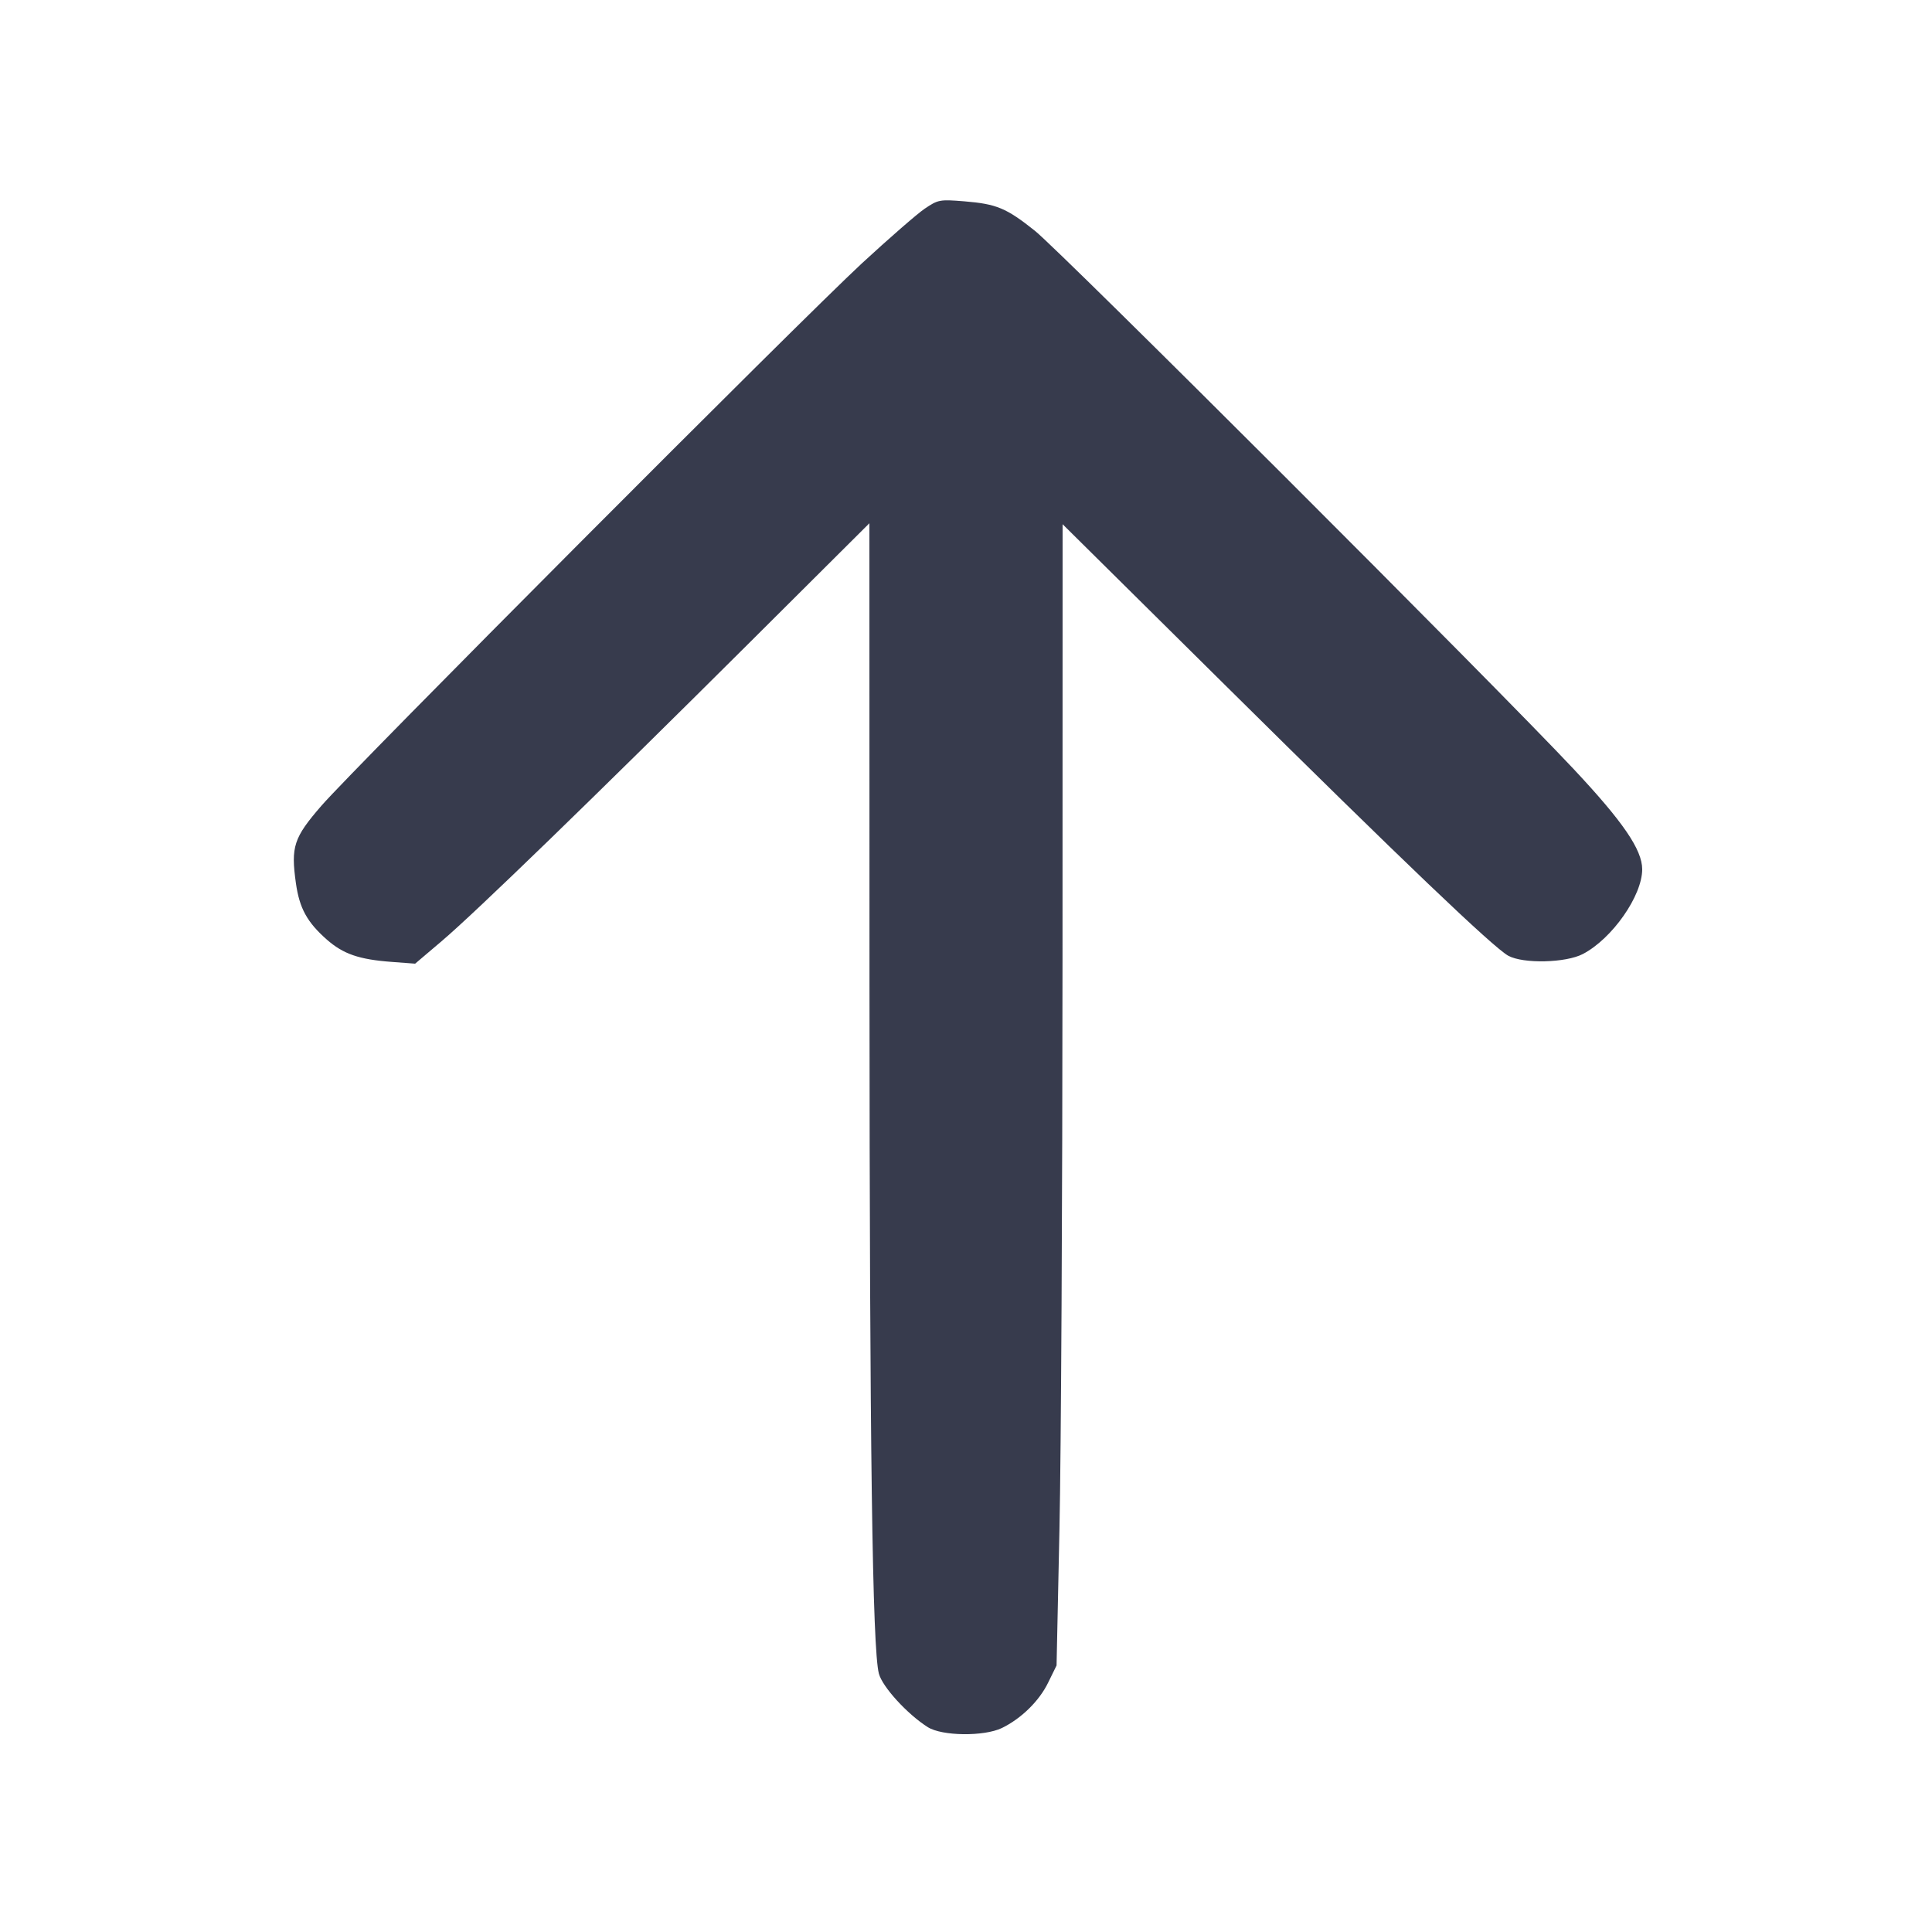
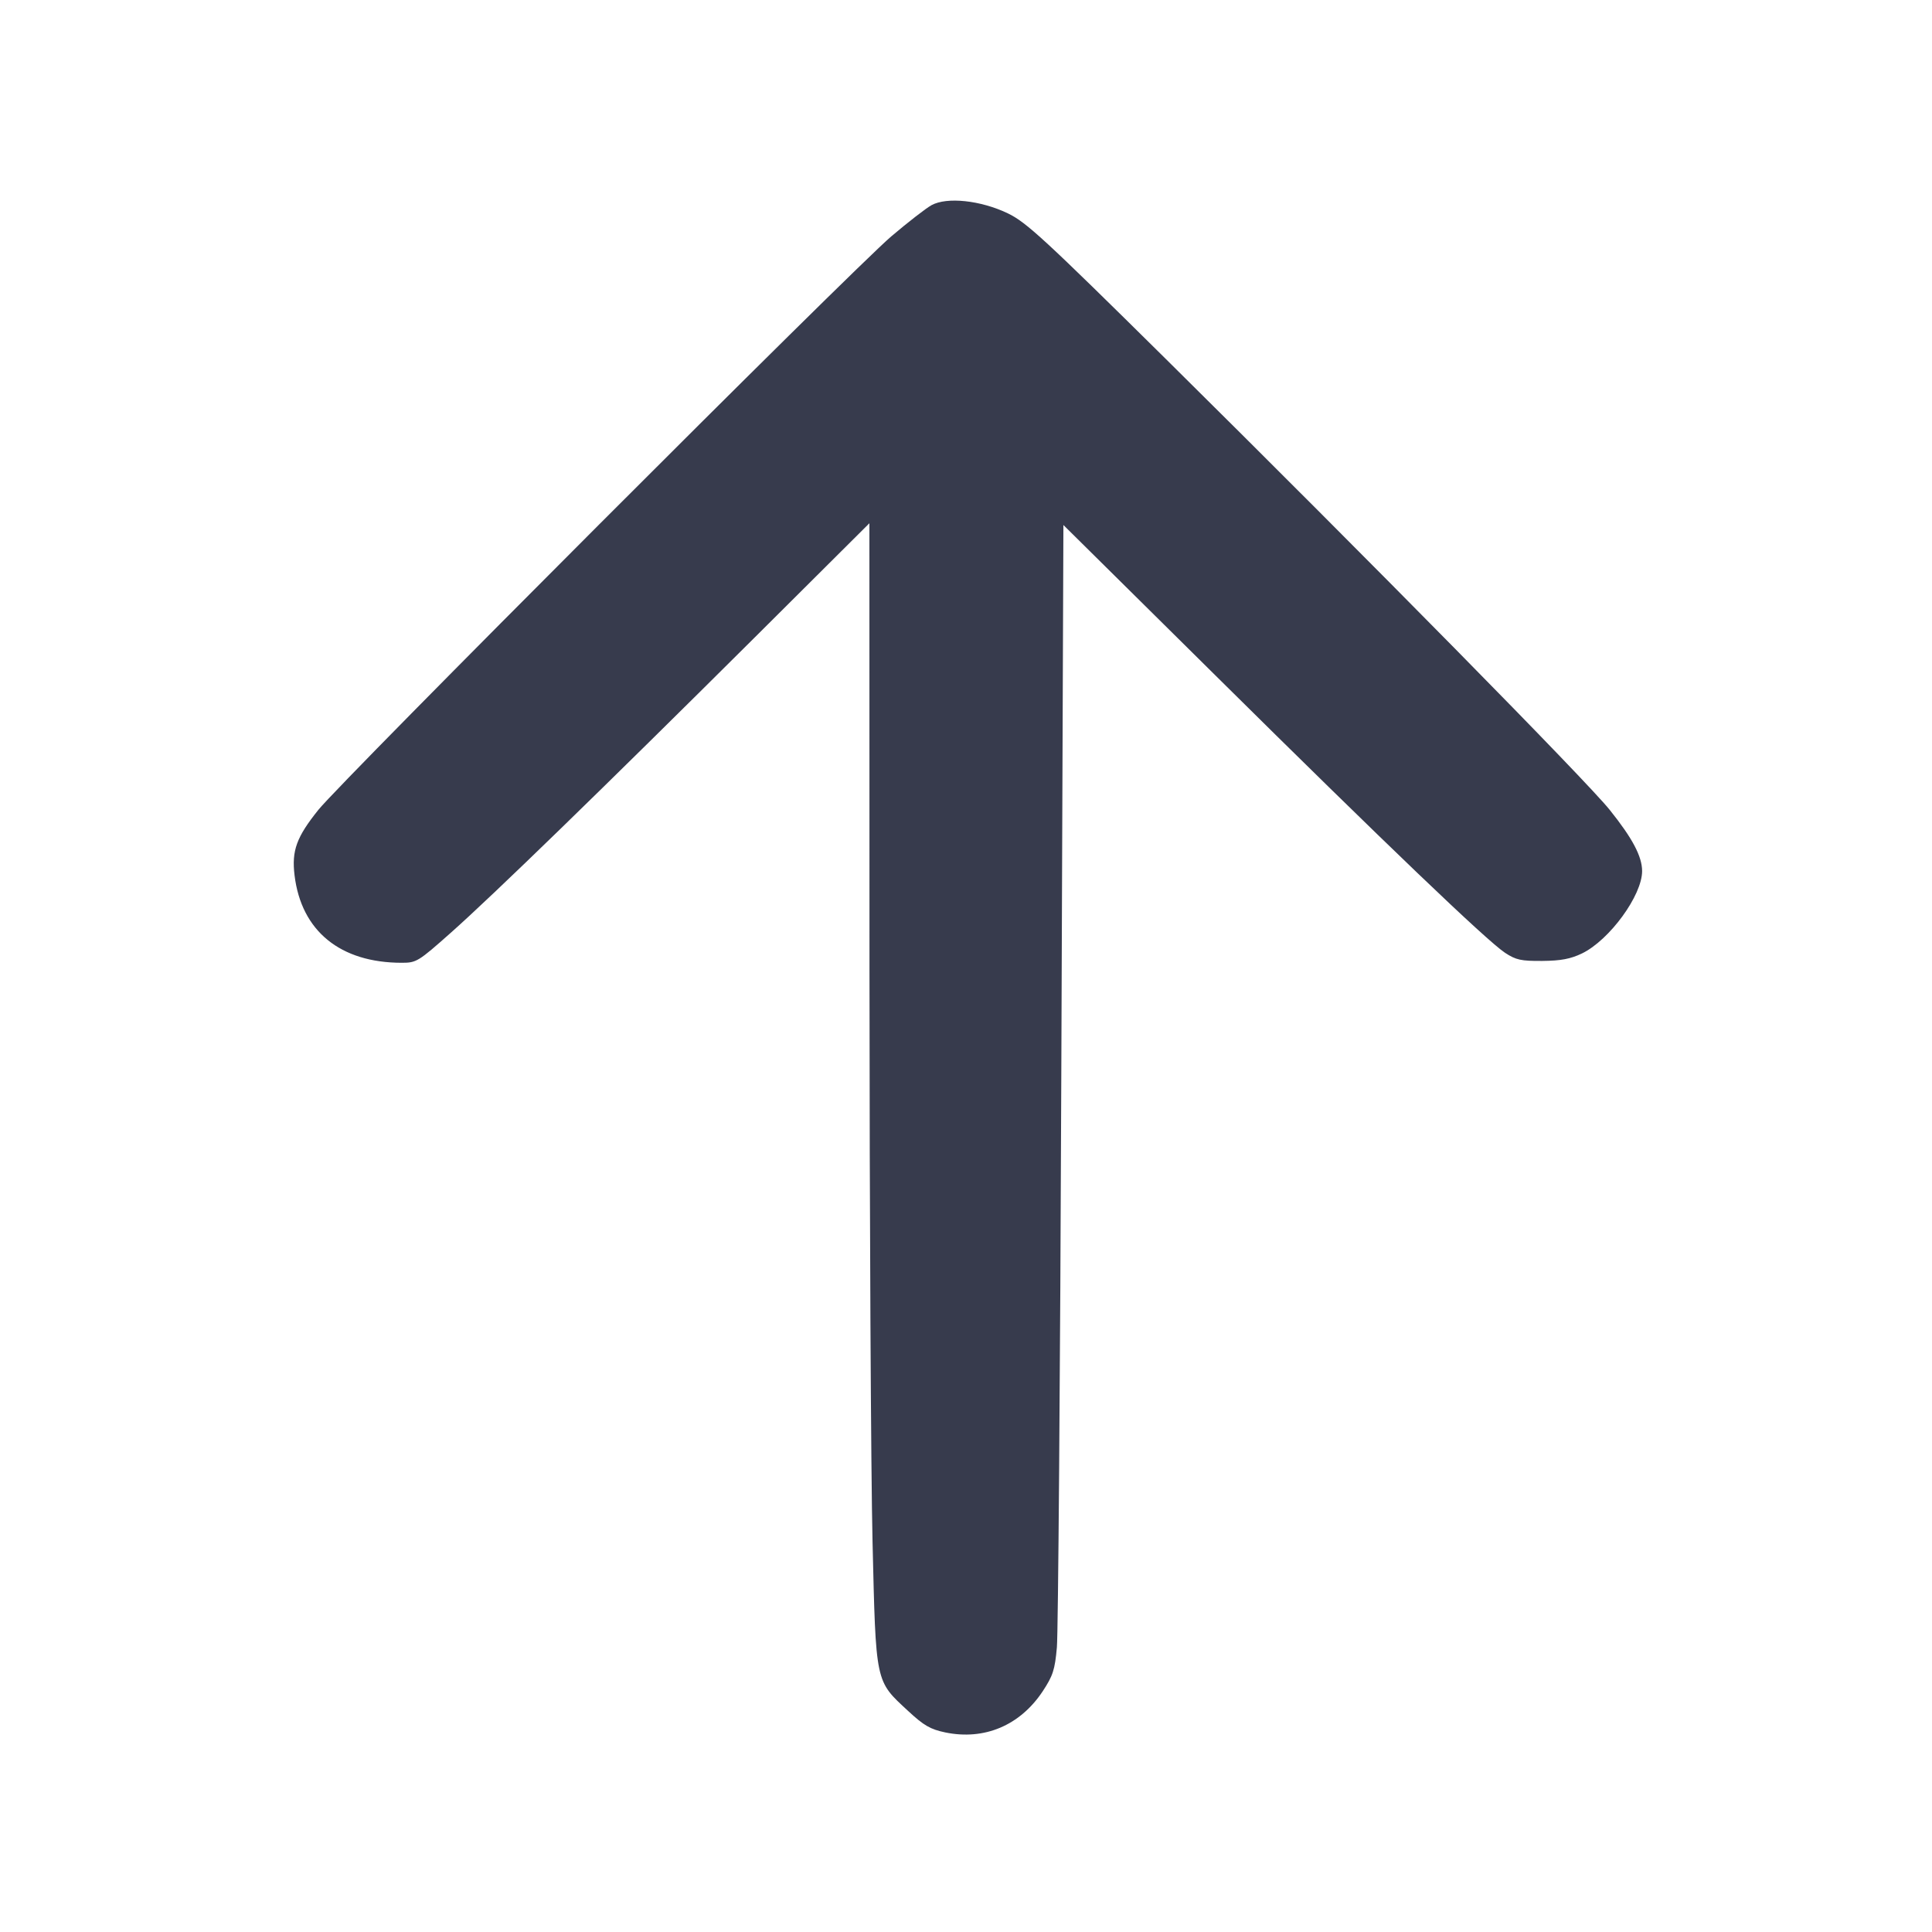
<svg xmlns="http://www.w3.org/2000/svg" width="24" height="24" viewBox="0 0 24 24" fill="none">
-   <path d="M11.486 2.593 C 11.391 2.658,11.040 2.964,10.706 3.272 C 9.927 3.995,4.390 9.550,3.992 10.010 C 3.648 10.407,3.612 10.517,3.676 10.972 C 3.720 11.283,3.815 11.456,4.060 11.672 C 4.264 11.851,4.460 11.919,4.865 11.949 L 5.157 11.971 5.488 11.690 C 5.904 11.337,7.379 9.907,9.310 7.984 L 10.800 6.500 10.801 12.260 C 10.803 17.980,10.837 20.491,10.918 20.791 C 10.962 20.956,11.272 21.295,11.525 21.455 C 11.702 21.567,12.224 21.573,12.446 21.466 C 12.686 21.349,12.909 21.131,13.020 20.903 L 13.125 20.689 13.161 18.994 C 13.181 18.063,13.198 14.873,13.199 11.906 L 13.200 6.512 15.210 8.502 C 17.421 10.692,18.550 11.770,18.737 11.873 C 18.924 11.974,19.450 11.962,19.663 11.851 C 20.027 11.661,20.400 11.128,20.400 10.799 C 20.400 10.556,20.163 10.209,19.547 9.552 C 18.602 8.543,13.173 3.119,12.856 2.867 C 12.501 2.584,12.380 2.534,11.980 2.501 C 11.672 2.476,11.654 2.480,11.486 2.593 " fill="#373B4D" stroke="none" fill-rule="evenodd" />
+   <path d="M11.571 2.549 C 11.501 2.588,11.276 2.763,11.071 2.937 C 10.586 3.351,4.247 9.696,3.955 10.060 C 3.683 10.399,3.622 10.567,3.659 10.873 C 3.743 11.566,4.227 11.960,4.992 11.960 C 5.173 11.960,5.197 11.945,5.600 11.587 C 6.120 11.126,7.494 9.791,9.370 7.924 L 10.800 6.500 10.801 12.060 C 10.802 15.118,10.819 18.310,10.839 19.153 C 10.881 20.923,10.871 20.875,11.282 21.255 C 11.477 21.436,11.557 21.482,11.743 21.521 C 12.228 21.621,12.670 21.435,12.952 21.011 C 13.080 20.817,13.104 20.744,13.129 20.464 C 13.145 20.286,13.170 17.076,13.184 13.331 L 13.210 6.522 15.095 8.387 C 17.221 10.492,18.465 11.682,18.696 11.836 C 18.832 11.925,18.894 11.939,19.159 11.937 C 19.391 11.935,19.510 11.912,19.652 11.844 C 19.994 11.678,20.400 11.122,20.399 10.820 C 20.398 10.638,20.279 10.413,19.996 10.060 C 19.706 9.698,17.013 6.963,14.479 4.456 C 12.970 2.964,12.748 2.760,12.519 2.650 C 12.181 2.488,11.762 2.444,11.571 2.549 " fill="#373B4D" stroke="none" fill-rule="evenodd" />
</svg>
